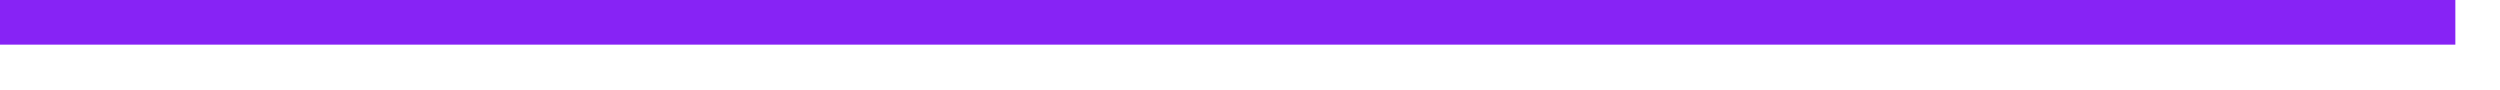
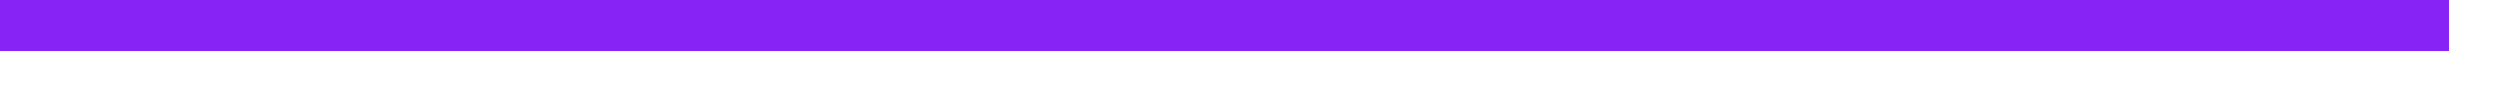
- <svg xmlns="http://www.w3.org/2000/svg" version="1.1" width="56px" height="2px">
-   <g transform="matrix(1 0 0 1 -825 -439 )">
-     <path d="M 825 439.5  L 880 439.5  " stroke-width="1" stroke="#8723f5" fill="none" />
+ <svg xmlns="http://www.w3.org/2000/svg" version="1.1" width="49px" height="2px">
+   <g transform="matrix(1 0 0 1 -1217 -165 )">
+     <path d="M 1217 165.5  L 1265 165.5  " stroke-width="1" stroke="#8723f5" fill="none" />
  </g>
</svg>
